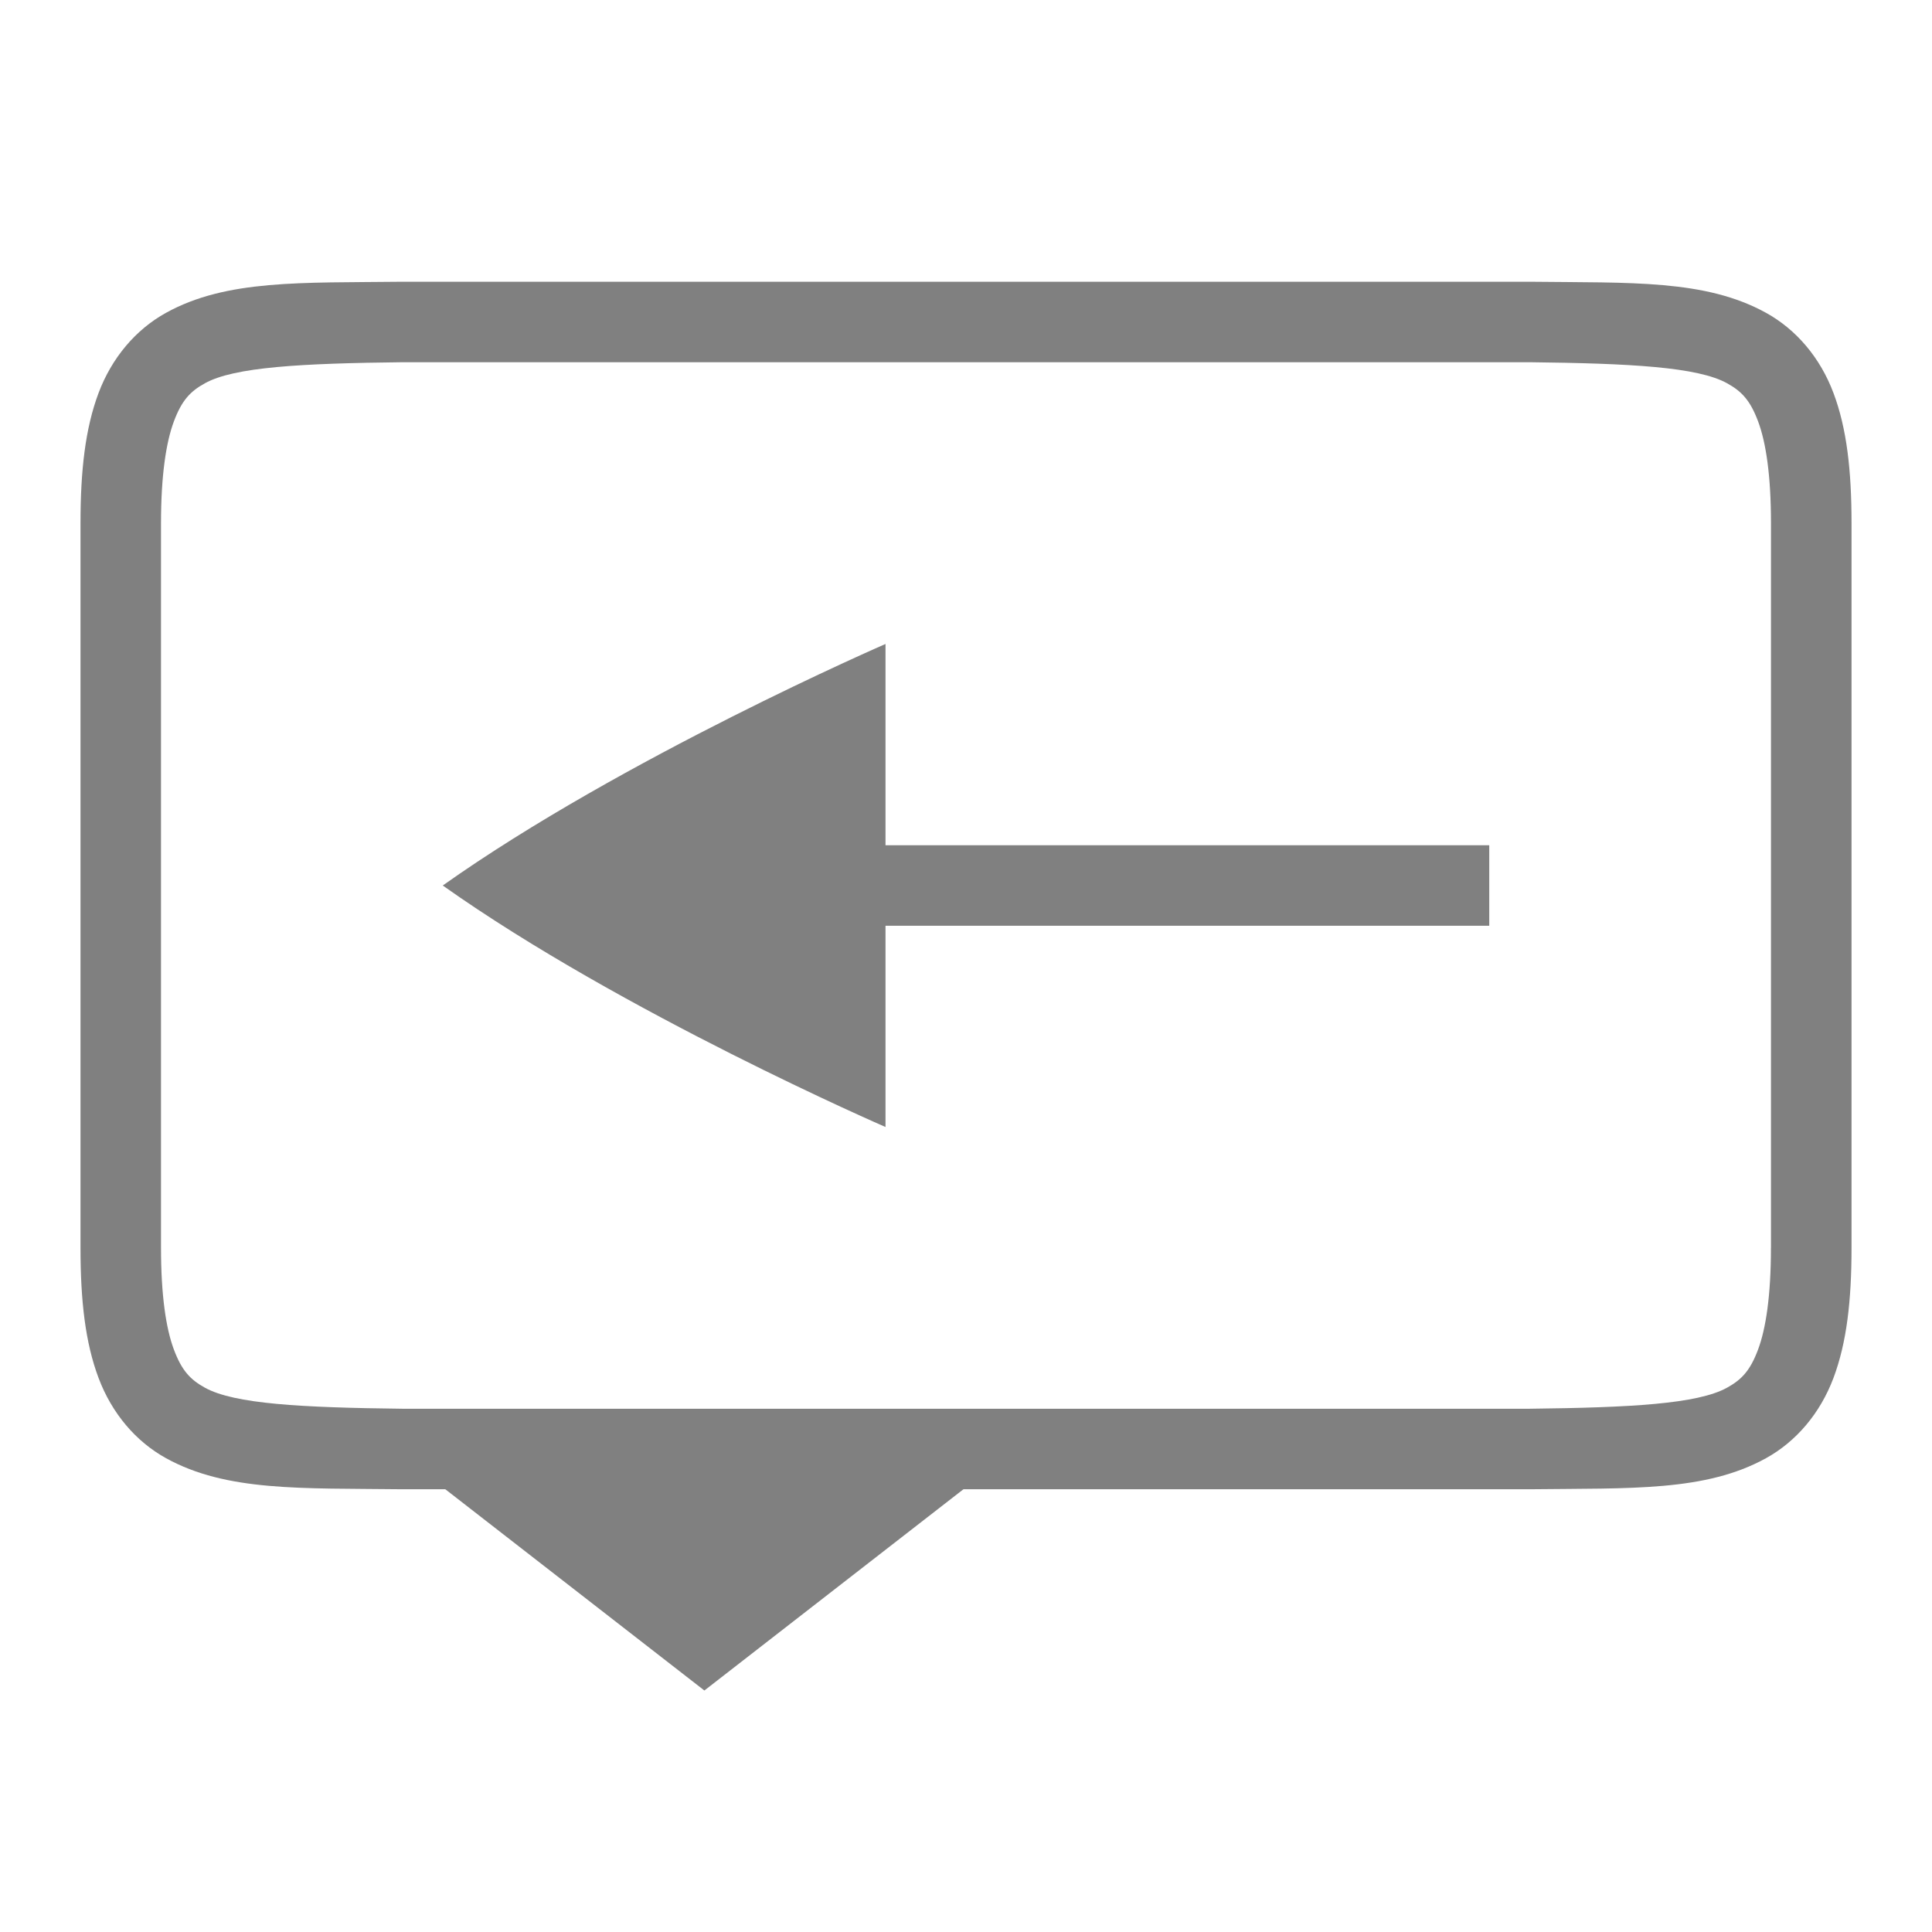
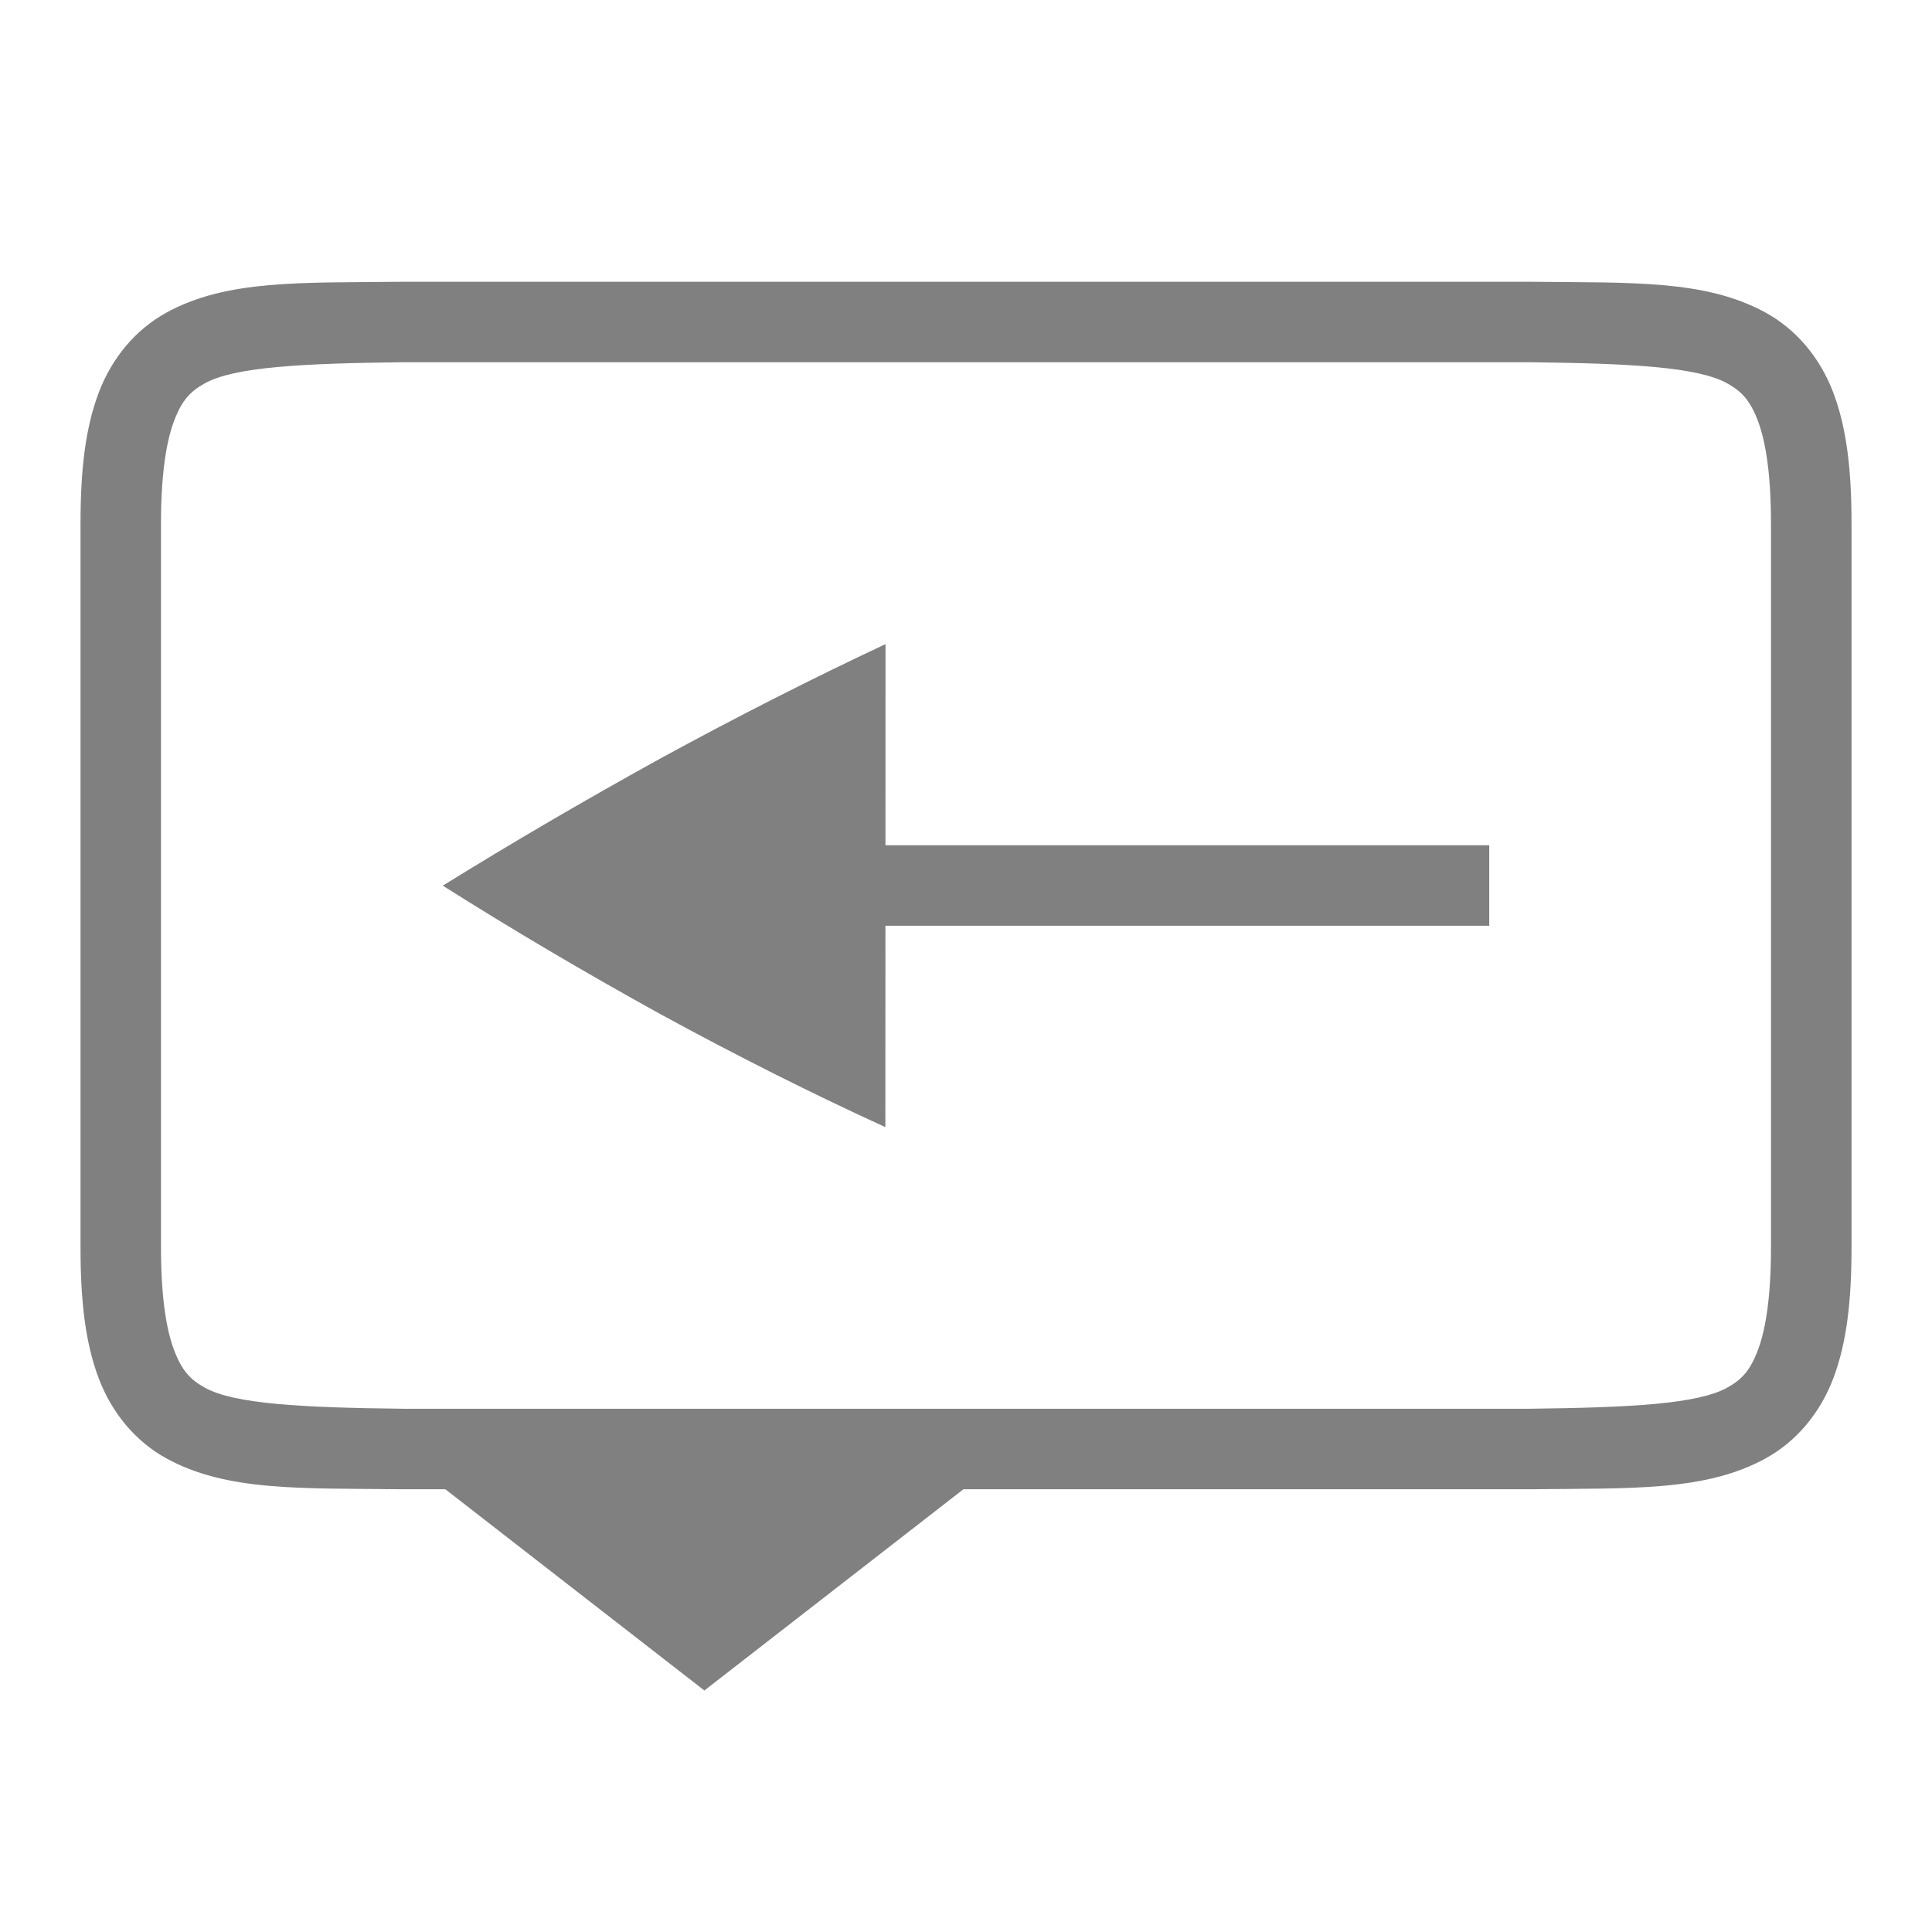
<svg xmlns="http://www.w3.org/2000/svg" width="96" height="96" id="svg4874" version="1.1" viewBox="0 0 96 96">
  <defs id="defs4876" />
  <g id="layer1" transform="translate(67.85715,-78.50504)">
-     <g transform="matrix(0,-1,-1,0,373.5051,516.505)" id="g4845" style="display:inline">
-       <g transform="matrix(-0.9996045,0,0,1,575.943,-611)" id="g4778">
-         <g transform="matrix(-1,0,0,1,576,611)" id="g4780" style="display:inline">
-           <rect style="color:#000000;display:inline;overflow:visible;visibility:visible;fill:none;stroke:none;stroke-width:4;marker:none;enable-background:accumulate" id="rect4782" width="96.038" height="96" x="-438.002" y="345.362" transform="scale(-1,1)" />
-           <path style="font-style:normal;font-variant:normal;font-weight:normal;font-stretch:normal;font-size:15px;line-height:125%;font-family:Ubuntu;-inkscape-font-specification:Ubuntu;text-align:center;letter-spacing:0px;word-spacing:0px;writing-mode:lr-tb;text-anchor:middle;display:inline;fill:#808080;fill-opacity:1;stroke:none" d="m 353.969,406.362 10.103,-13 2.209,2.059 0,21.882 -2.209,2.059 z" id="path1652" />
-           <path style="font-style:normal;font-variant:normal;font-weight:normal;font-stretch:normal;font-size:15px;line-height:125%;font-family:Ubuntu;-inkscape-font-specification:Ubuntu;text-align:center;letter-spacing:0px;word-spacing:0px;writing-mode:lr-tb;text-anchor:middle;display:inline;fill:#808080;fill-opacity:1;stroke:none;stroke-width:1" d="m 395.986,367.362 0,42 -4.002,0 0,-42 z" id="path4237" />
-           <path style="color:#000000;font-style:normal;font-variant:normal;font-weight:normal;font-stretch:normal;font-size:medium;line-height:normal;font-family:sans-serif;font-variant-ligatures:none;font-variant-position:normal;font-variant-caps:normal;font-variant-numeric:normal;font-variant-alternates:normal;font-feature-settings:normal;text-indent:0;text-align:start;text-decoration:none;text-decoration-line:none;text-decoration-style:solid;text-decoration-color:#000000;letter-spacing:normal;word-spacing:normal;text-transform:none;direction:ltr;block-progression:tb;writing-mode:lr-tb;baseline-shift:baseline;text-anchor:start;white-space:normal;shape-padding:0;clip-rule:nonzero;display:inline;overflow:visible;visibility:visible;opacity:1;isolation:auto;mix-blend-mode:normal;color-interpolation:sRGB;color-interpolation-filters:linearRGB;solid-color:#000000;solid-opacity:1;fill:#808080;fill-opacity:1;fill-rule:nonzero;stroke:none;stroke-width:4.001;stroke-linecap:butt;stroke-linejoin:miter;stroke-miterlimit:4;stroke-dasharray:none;stroke-dashoffset:0;stroke-opacity:1;marker:none;color-rendering:auto;image-rendering:auto;shape-rendering:auto;text-rendering:auto;enable-background:accumulate" d="m 375.977,349.361 c -2.631,0 -4.714,0.238 -6.469,0.896 -1.755,0.659 -3.161,1.85 -3.992,3.355 -1.662,3.011 -1.485,6.694 -1.543,11.727 l 0,0.012 0,56.021 0,0.012 c 0.058,5.033 -0.119,8.715 1.543,11.727 0.831,1.506 2.237,2.697 3.992,3.355 1.755,0.659 3.837,0.896 6.469,0.896 l 36.016,0 c 2.631,0 4.716,-0.238 6.471,-0.896 1.755,-0.659 3.159,-1.85 3.99,-3.355 1.662,-3.011 1.485,-6.694 1.543,-11.727 l 0,-0.012 0,-56.021 0,-0.012 c -0.058,-5.033 0.119,-8.715 -1.543,-11.727 -0.831,-1.506 -2.235,-2.697 -3.99,-3.355 -1.755,-0.659 -3.839,-0.896 -6.471,-0.896 l -36.016,0 z m 0,4.002 36.016,0 c 2.371,0 4.024,0.25 5.064,0.641 1.04,0.39 1.49,0.809 1.895,1.543 0.808,1.464 0.986,4.778 1.045,9.816 l 0,55.977 c -0.058,5.054 -0.235,8.371 -1.045,9.838 -0.405,0.734 -0.854,1.153 -1.895,1.543 -1.04,0.39 -2.694,0.641 -5.064,0.641 l -36.016,0 c -2.371,0 -4.022,-0.25 -5.062,-0.641 -1.04,-0.39 -1.49,-0.809 -1.895,-1.543 -0.808,-1.465 -0.986,-4.777 -1.045,-9.816 l 0,-0.021 0,-55.953 0,-0.023 c 0.059,-5.038 0.237,-8.352 1.045,-9.816 0.405,-0.734 0.854,-1.153 1.895,-1.543 1.04,-0.39 2.692,-0.641 5.062,-0.641 z" id="path4211" />
-           <path style="color:#000000;display:inline;overflow:visible;visibility:visible;fill:#808080;fill-opacity:1;fill-rule:nonzero;stroke:none;stroke-width:3.001;marker:none;enable-background:accumulate" d="m 405.99,397.362 -24.01,0 c 0,0 5.668,13.062 12.005,22 6.336,-8.938 12.006,-22 12.006,-22 z" id="path4198" />
-         </g>
-       </g>
-     </g>
+     <rect transform="rotate(90)" y="-28.143" x="78.505" height="96" width="96" id="rect4782-50" style="color:#000000;display:inline;overflow:visible;visibility:visible;fill:none;stroke:none;stroke-width:3.999;marker:none;enable-background:accumulate" />
+     <path id="path1652" d="m -32.857,162.505 13,-10.099 -2.059,-2.208 h -21.882 l -2.059,2.208 z" style="font-style:normal;font-variant:normal;font-weight:normal;font-stretch:normal;font-size:15px;line-height:125%;font-family:Ubuntu;-inkscape-font-specification:Ubuntu;text-align:center;letter-spacing:0px;word-spacing:0px;writing-mode:lr-tb;text-anchor:middle;display:inline;fill:#808080;fill-opacity:1;stroke:none;stroke-width:1" />
+     <path id="path4237-3" d="M 6.143,120.505 H -35.857 v 4 H 6.143 Z" style="font-style:normal;font-variant:normal;font-weight:normal;font-stretch:normal;font-size:15px;line-height:125%;font-family:Ubuntu;-inkscape-font-specification:Ubuntu;text-align:center;letter-spacing:0px;word-spacing:0px;writing-mode:lr-tb;text-anchor:middle;display:inline;fill:#808080;fill-opacity:1;stroke:none;stroke-width:1" />
+     <path id="path4211" d="m 24.144,140.506 c 0,2.63 -0.238,4.712 -0.897,6.466 -0.659,1.754 -1.85,3.16 -3.355,3.991 -3.011,1.661 -6.694,1.484 -11.727,1.542 h -0.011 -56.021 -0.011 c -5.033,-0.058 -8.715,0.119 -11.727,-1.542 -1.506,-0.831 -2.697,-2.236 -3.355,-3.991 -0.659,-1.754 -0.896,-3.836 -0.896,-6.466 V 104.505 c 0,-2.63 0.238,-4.714 0.896,-6.468 0.659,-1.754 1.85,-3.158 3.355,-3.989 3.011,-1.661 6.694,-1.484 11.727,-1.542 h 0.011 56.021 0.011 c 5.033,0.058 8.715,-0.119 11.727,1.542 1.506,0.831 2.697,2.234 3.355,3.989 0.659,1.754 0.897,3.838 0.897,6.468 z m -4.002,0 V 104.505 c 0,-2.37 -0.25,-4.023 -0.641,-5.062 -0.39,-1.04 -0.809,-1.489 -1.543,-1.894 -1.464,-0.808 -4.778,-0.986 -9.816,-1.045 H -47.835 c -5.054,0.058 -8.371,0.235 -9.838,1.045 -0.734,0.405 -1.153,0.854 -1.543,1.894 -0.39,1.04 -0.641,2.693 -0.641,5.062 v 36.001 c 0,2.37 0.25,4.021 0.641,5.061 0.39,1.04 0.809,1.489 1.543,1.894 1.465,0.808 4.777,0.986 9.816,1.044 h 0.023 55.953 0.023 c 5.038,-0.059 8.352,-0.237 9.816,-1.044 0.734,-0.405 1.153,-0.854 1.543,-1.894 0.39,-1.04 0.641,-2.691 0.641,-5.061 z" style="color:#000000;font-style:normal;font-variant:normal;font-weight:normal;font-stretch:normal;font-size:medium;line-height:normal;font-family:sans-serif;font-variant-ligatures:none;font-variant-position:normal;font-variant-caps:normal;font-variant-numeric:normal;font-variant-alternates:normal;font-feature-settings:normal;text-indent:0;text-align:start;text-decoration:none;text-decoration-line:none;text-decoration-style:solid;text-decoration-color:#000000;letter-spacing:normal;word-spacing:normal;text-transform:none;writing-mode:lr-tb;direction:ltr;baseline-shift:baseline;text-anchor:start;white-space:normal;shape-padding:0;clip-rule:nonzero;display:inline;overflow:visible;visibility:visible;opacity:1;isolation:auto;mix-blend-mode:normal;color-interpolation:sRGB;color-interpolation-filters:linearRGB;solid-color:#000000;solid-opacity:1;fill:#808080;fill-opacity:1;fill-rule:nonzero;stroke:none;stroke-width:4;stroke-linecap:butt;stroke-linejoin:miter;stroke-miterlimit:4;stroke-dasharray:none;stroke-dashoffset:0;stroke-opacity:1;marker:none;color-rendering:auto;image-rendering:auto;shape-rendering:auto;text-rendering:auto;enable-background:accumulate" />
+     <path style="color:#000000;display:inline;overflow:visible;visibility:visible;opacity:1;fill:#808080;fill-opacity:1;fill-rule:nonzero;stroke:none;stroke-width:2.999;marker:none;enable-background:accumulate" d="m -23.856,110.512 -0.008,24 c -3.65,-1.669 -7.366,-3.536 -11.149,-5.599 -3.748,-2.068 -7.363,-4.201 -10.843,-6.4 3.48,-2.156 7.095,-4.268 10.843,-6.336 3.785,-2.064 7.503,-3.952 11.155,-5.665 z" id="path5715" />
  </g>
</svg>
